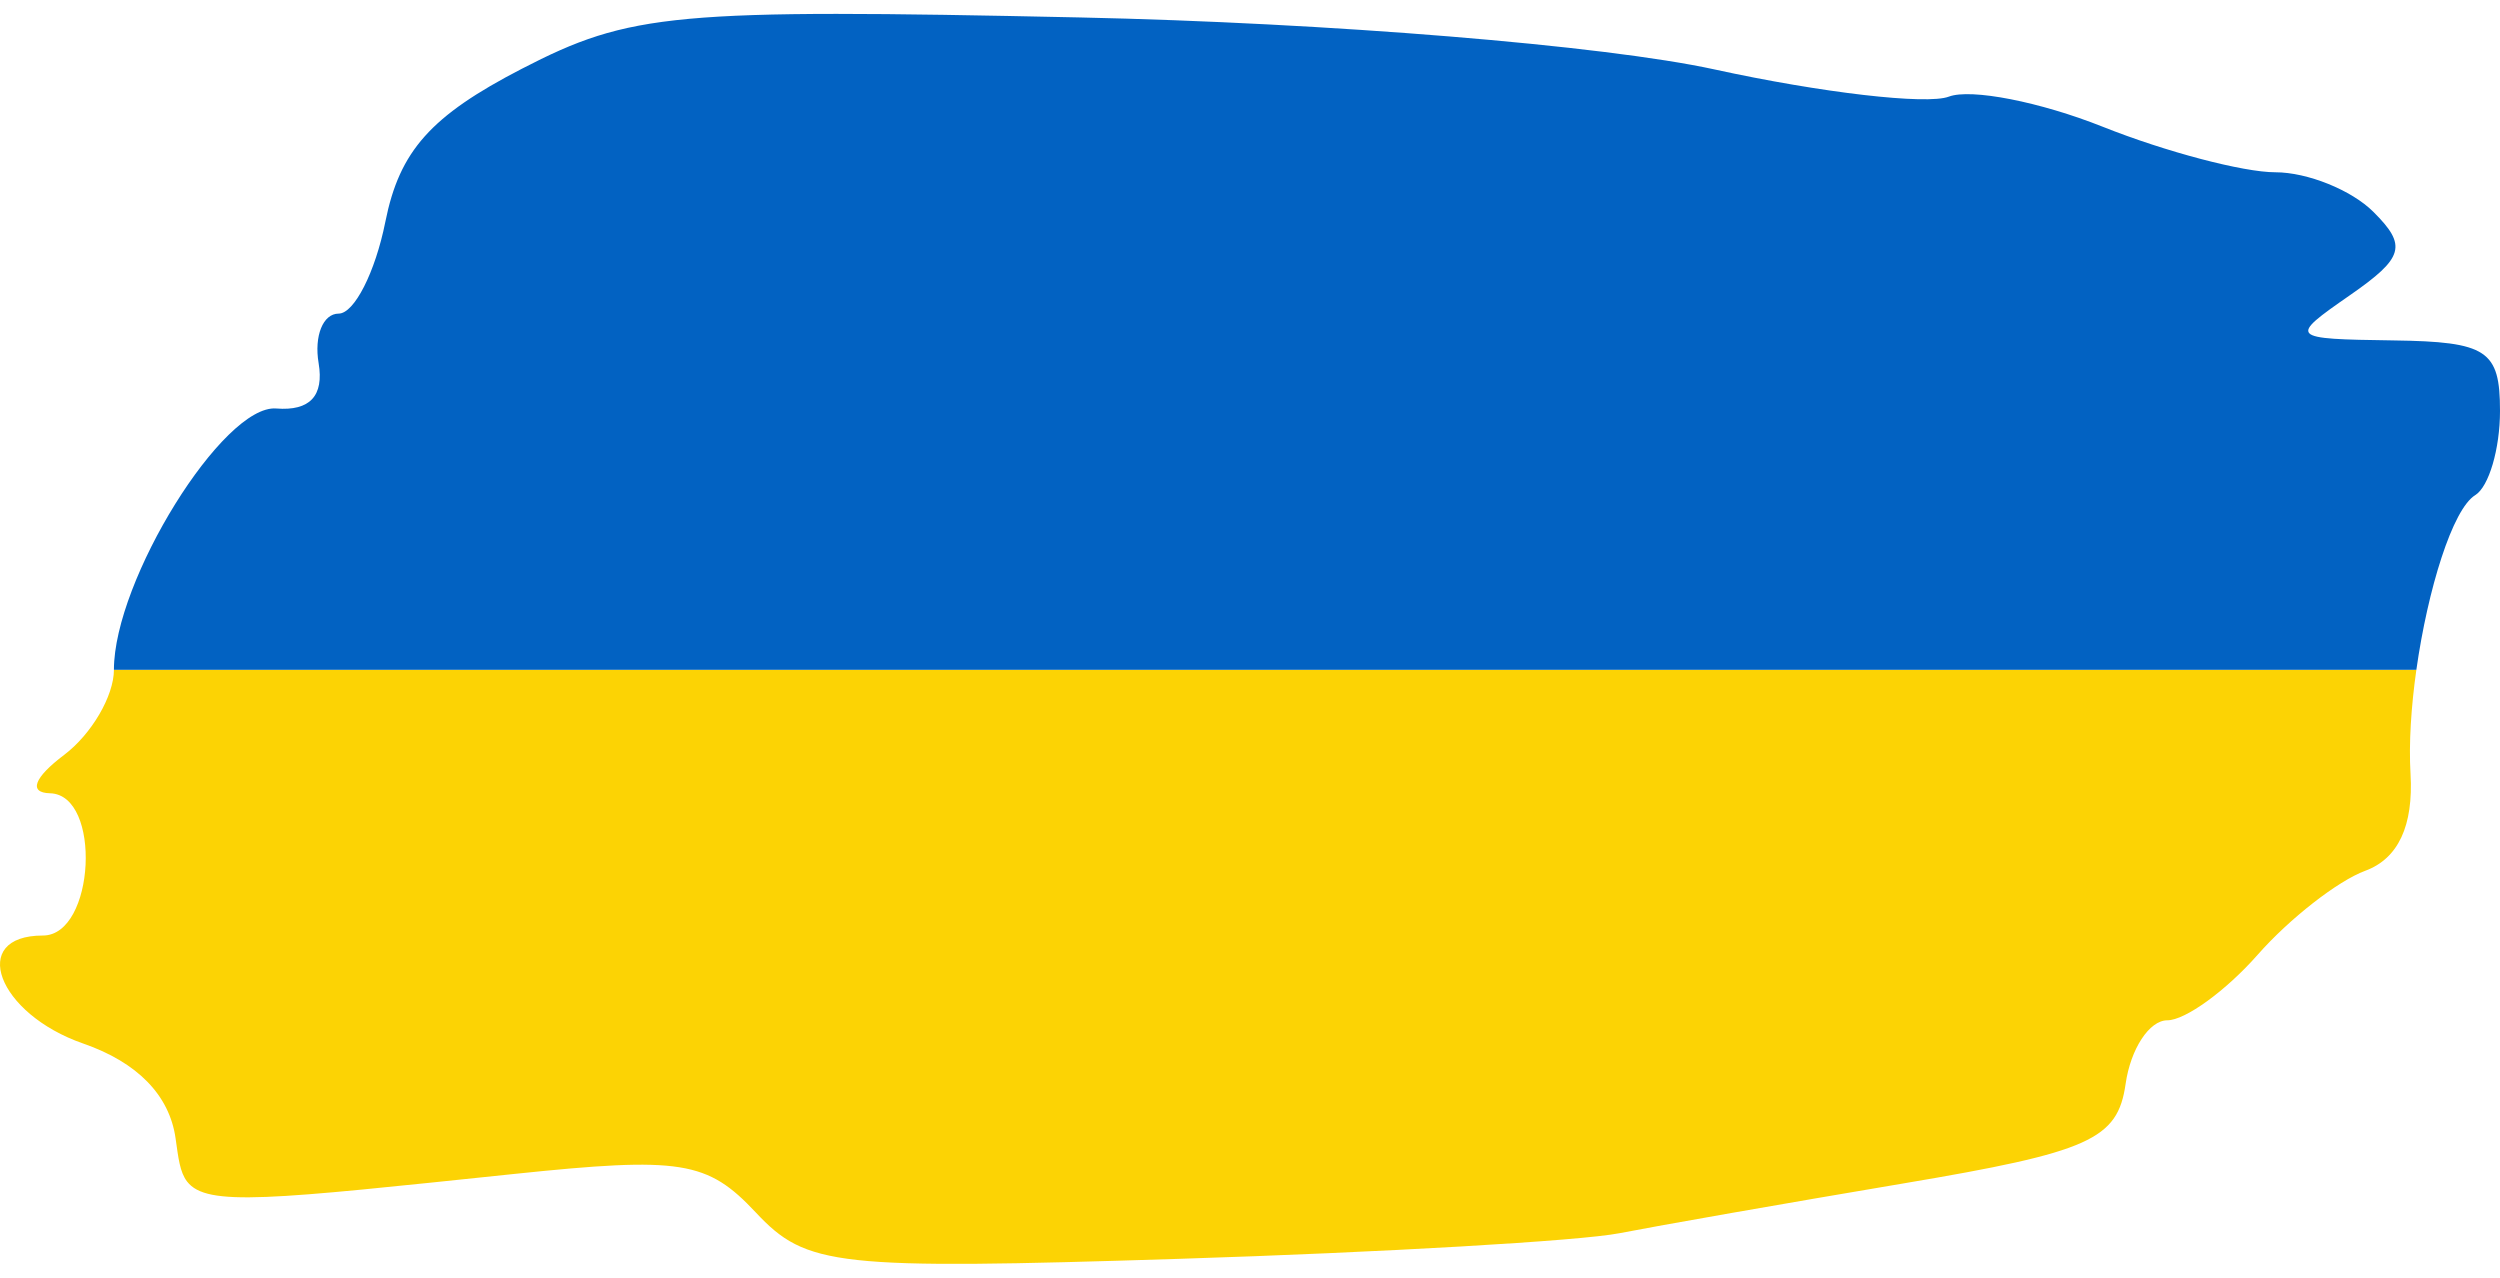
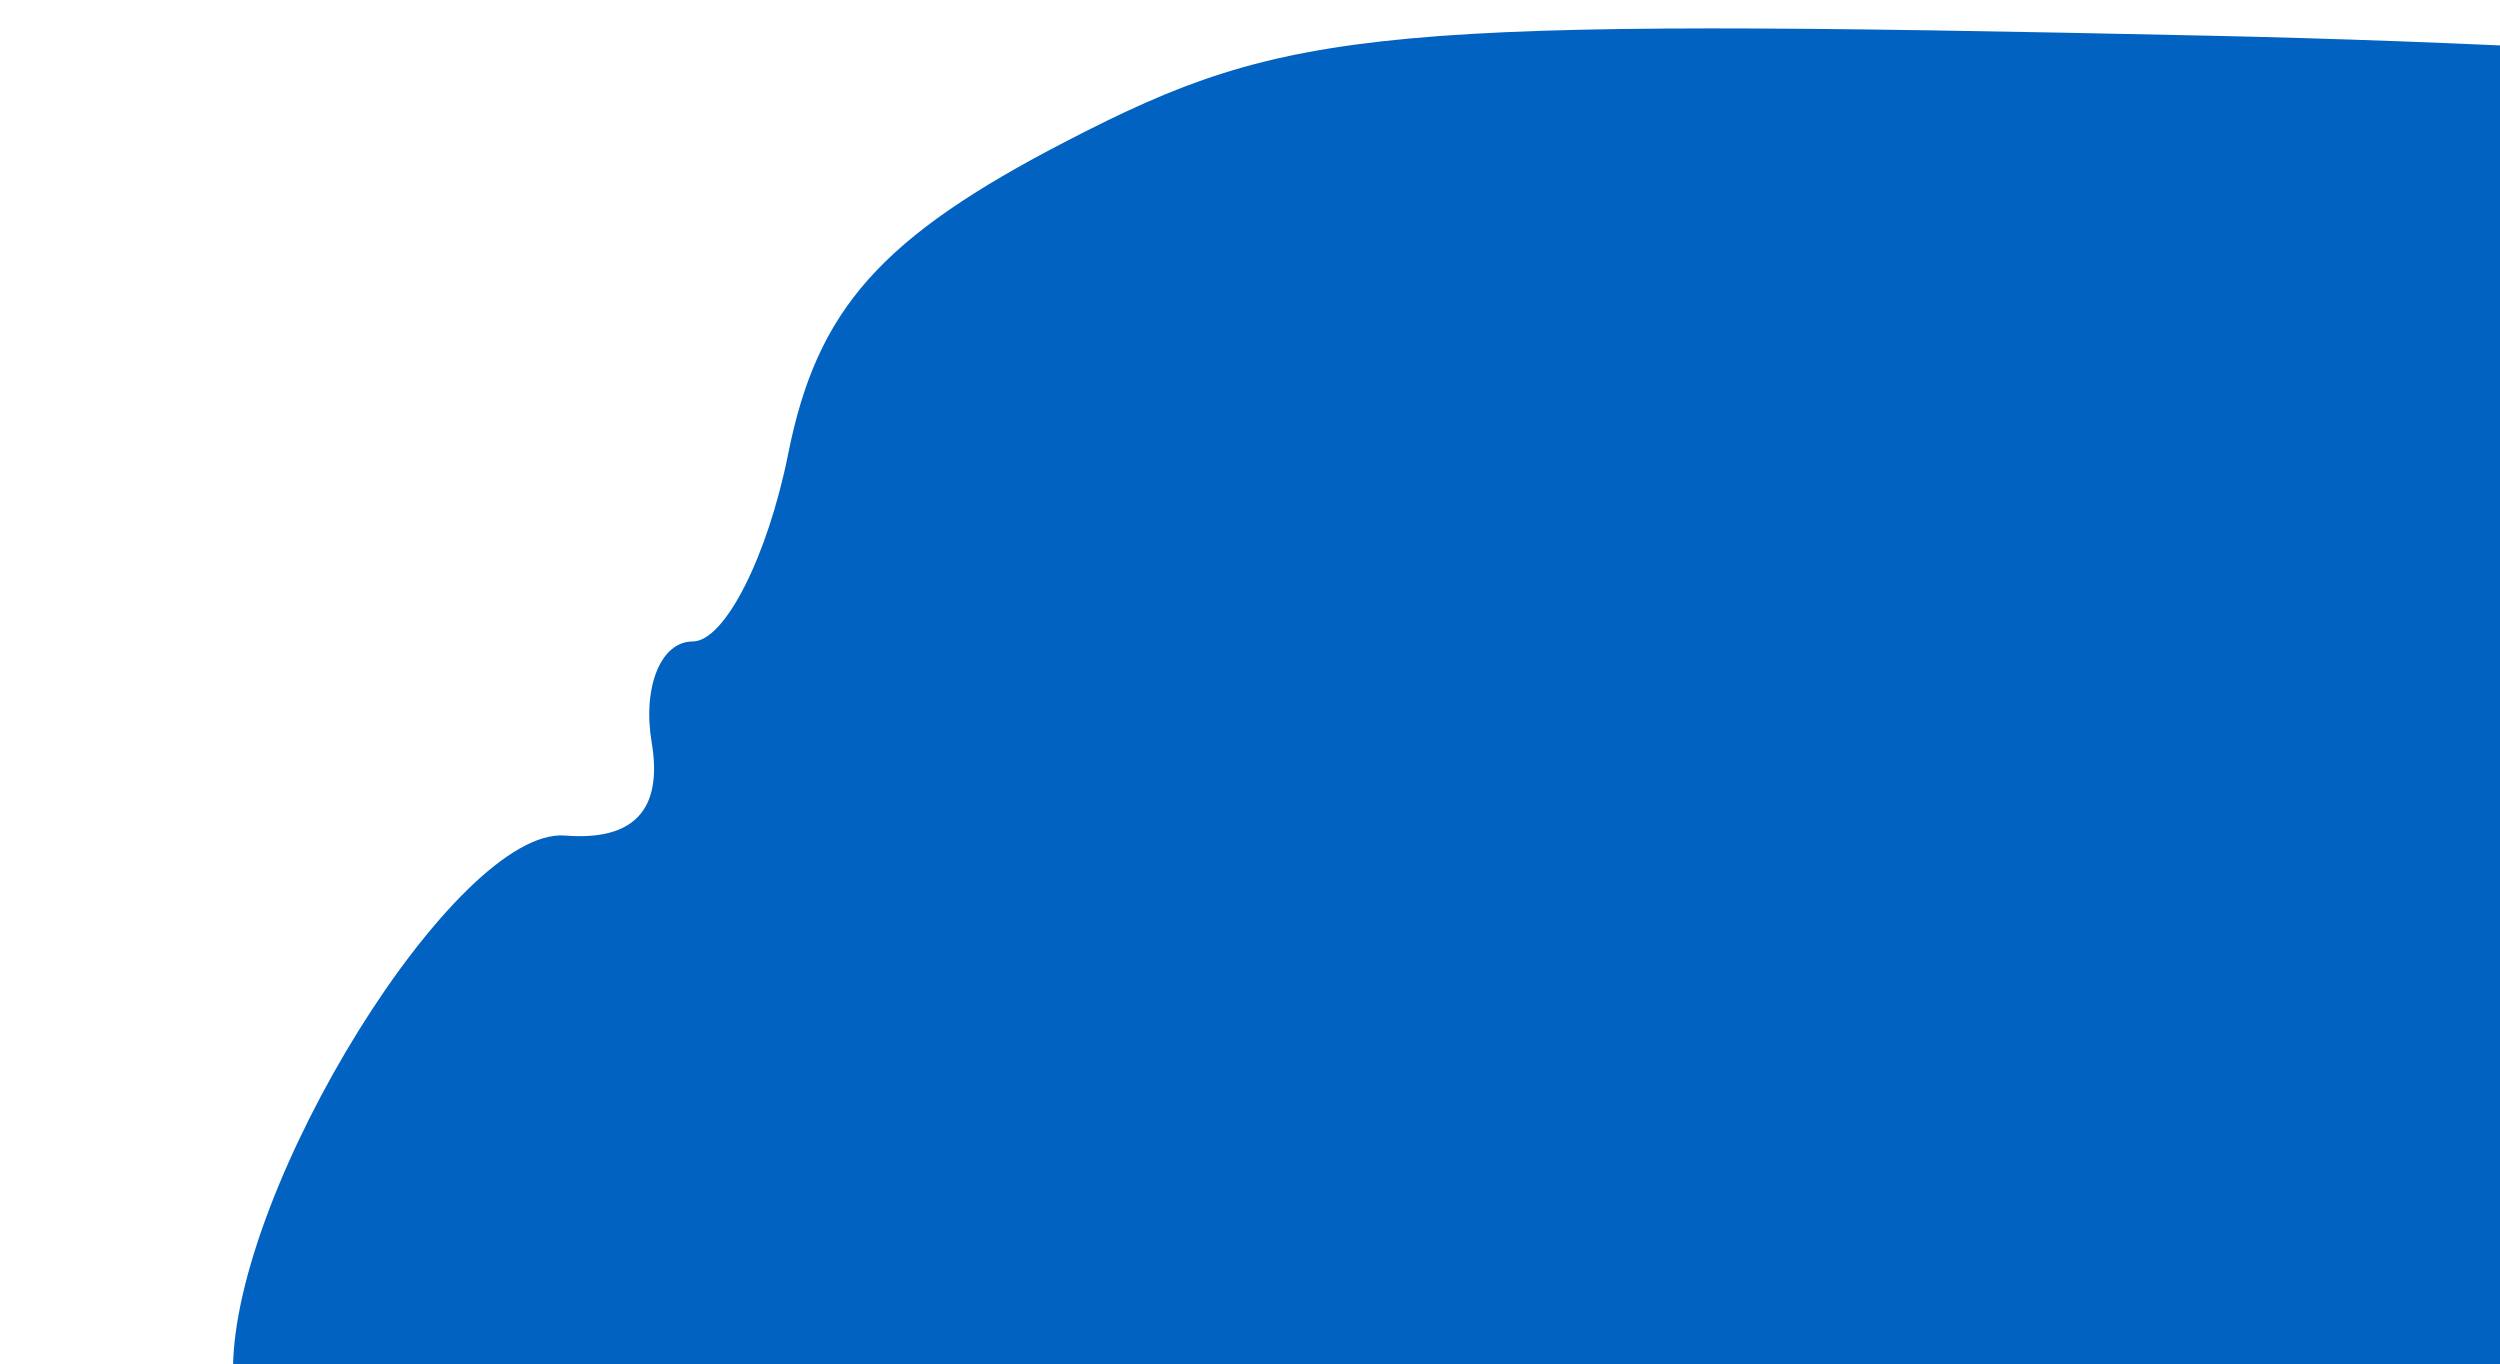
- <svg xmlns="http://www.w3.org/2000/svg" viewBox="0 0 90 46" fill="none">
+ <svg xmlns="http://www.w3.org/2000/svg" viewBox="0 0 44 24" fill="none">
  <path fill-rule="evenodd" clip-rule="evenodd" d="M86.989 24.113H4.101C4.101 25.053 3.295 26.43 2.312 27.174C1.218 27.999 1.02 28.538 1.8 28.558C3.677 28.606 3.423 33.679 1.545 33.679C-1.15 33.679 -0.099 36.494 2.997 37.568C4.947 38.245 6.099 39.426 6.32 40.975C6.421 41.683 6.471 42.195 6.738 42.539C7.449 43.453 9.696 43.184 18.511 42.262C24.515 41.635 25.464 41.786 27.208 43.648C29.033 45.597 30.069 45.711 42.454 45.318C49.763 45.087 56.893 44.672 58.299 44.396C59.705 44.121 64.307 43.314 68.525 42.603C75.231 41.474 76.236 41.023 76.522 39.021C76.701 37.761 77.377 36.731 78.023 36.731C78.668 36.731 80.133 35.669 81.275 34.372C82.418 33.073 84.161 31.712 85.149 31.348C86.337 30.91 86.888 29.728 86.779 27.857C86.714 26.757 86.802 25.434 86.989 24.113Z" fill="#FCD304" />
  <path d="M18.776 2.481C15.505 4.173 14.382 5.434 13.873 7.983C13.509 9.803 12.752 11.29 12.191 11.29C11.63 11.29 11.305 12.091 11.47 13.071C11.669 14.252 11.156 14.802 9.946 14.706C8.04 14.551 4.101 20.891 4.101 24.113H86.989C87.4 21.216 88.29 18.328 89.109 17.824C89.599 17.523 90 16.159 90 14.792C90 12.609 89.535 12.302 86.165 12.255C82.403 12.202 82.373 12.172 84.601 10.625C86.545 9.275 86.665 8.844 85.44 7.625C84.654 6.842 83.067 6.202 81.913 6.202C80.76 6.202 77.966 5.466 75.706 4.566C73.446 3.666 70.95 3.177 70.158 3.479C69.367 3.781 65.57 3.341 61.72 2.499C57.76 1.634 47.836 0.821 38.87 0.628C24.252 0.313 22.689 0.458 18.776 2.481Z" fill="#0262C2" />
</svg>
